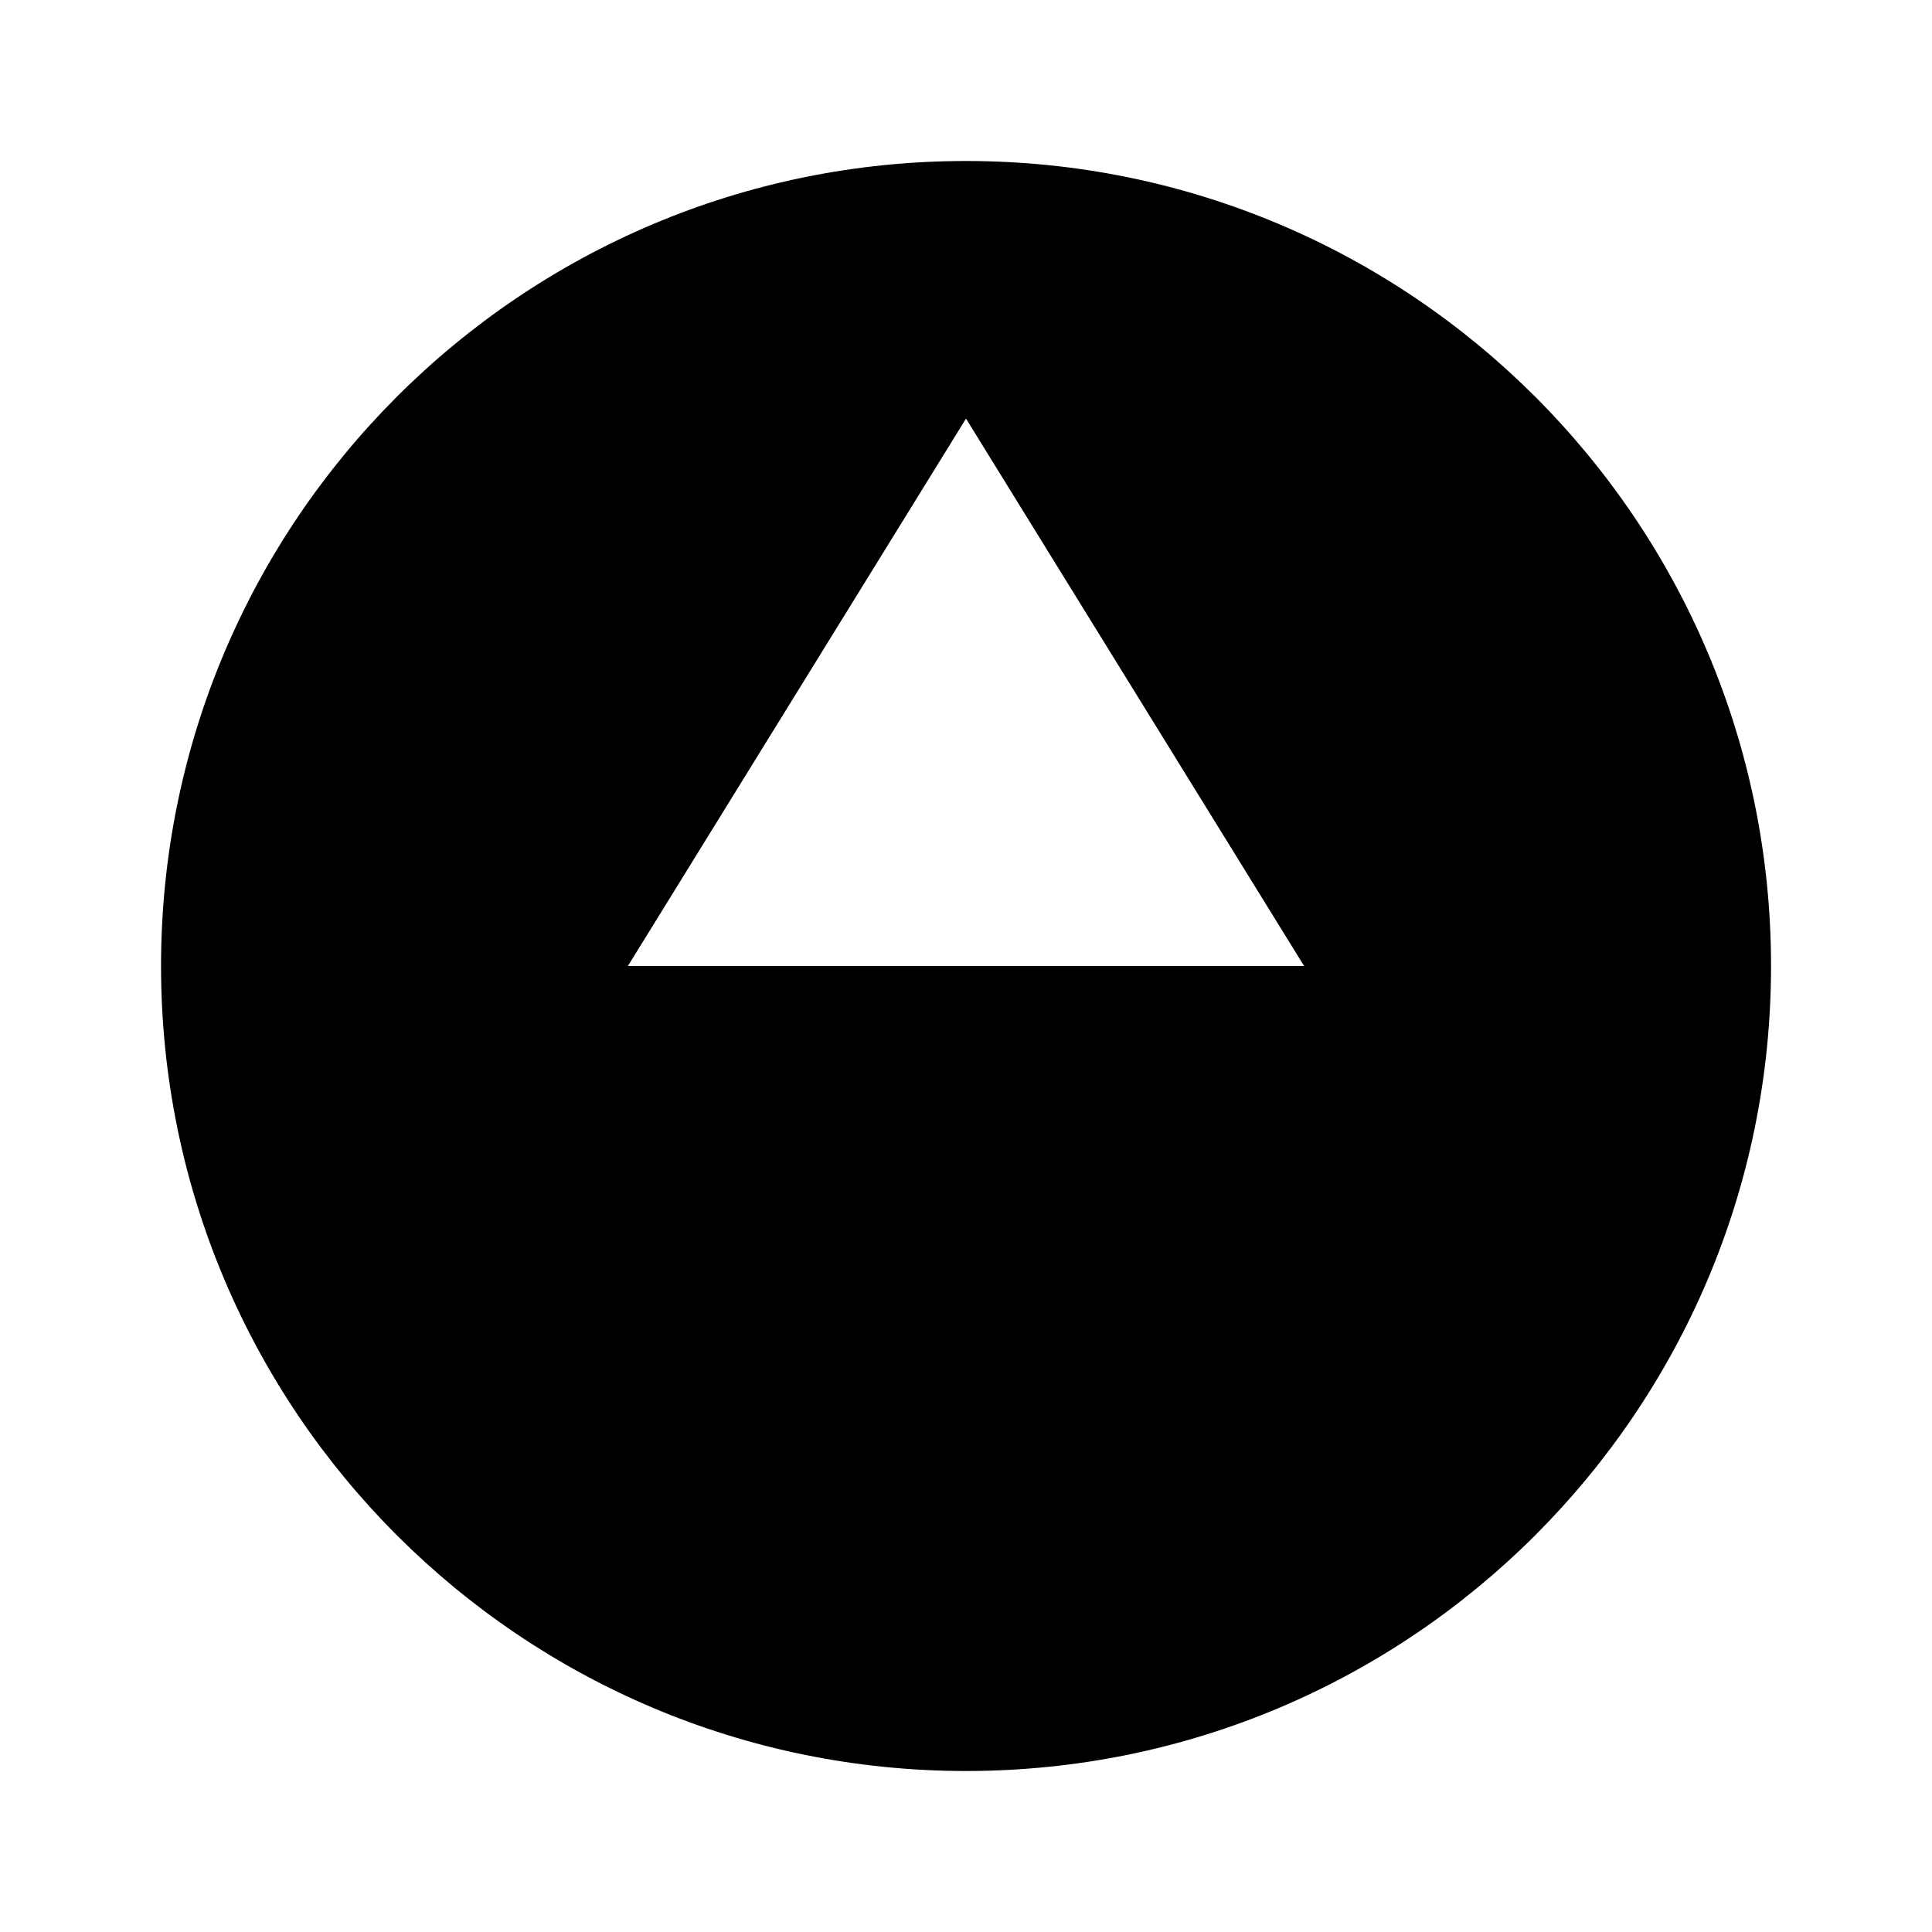
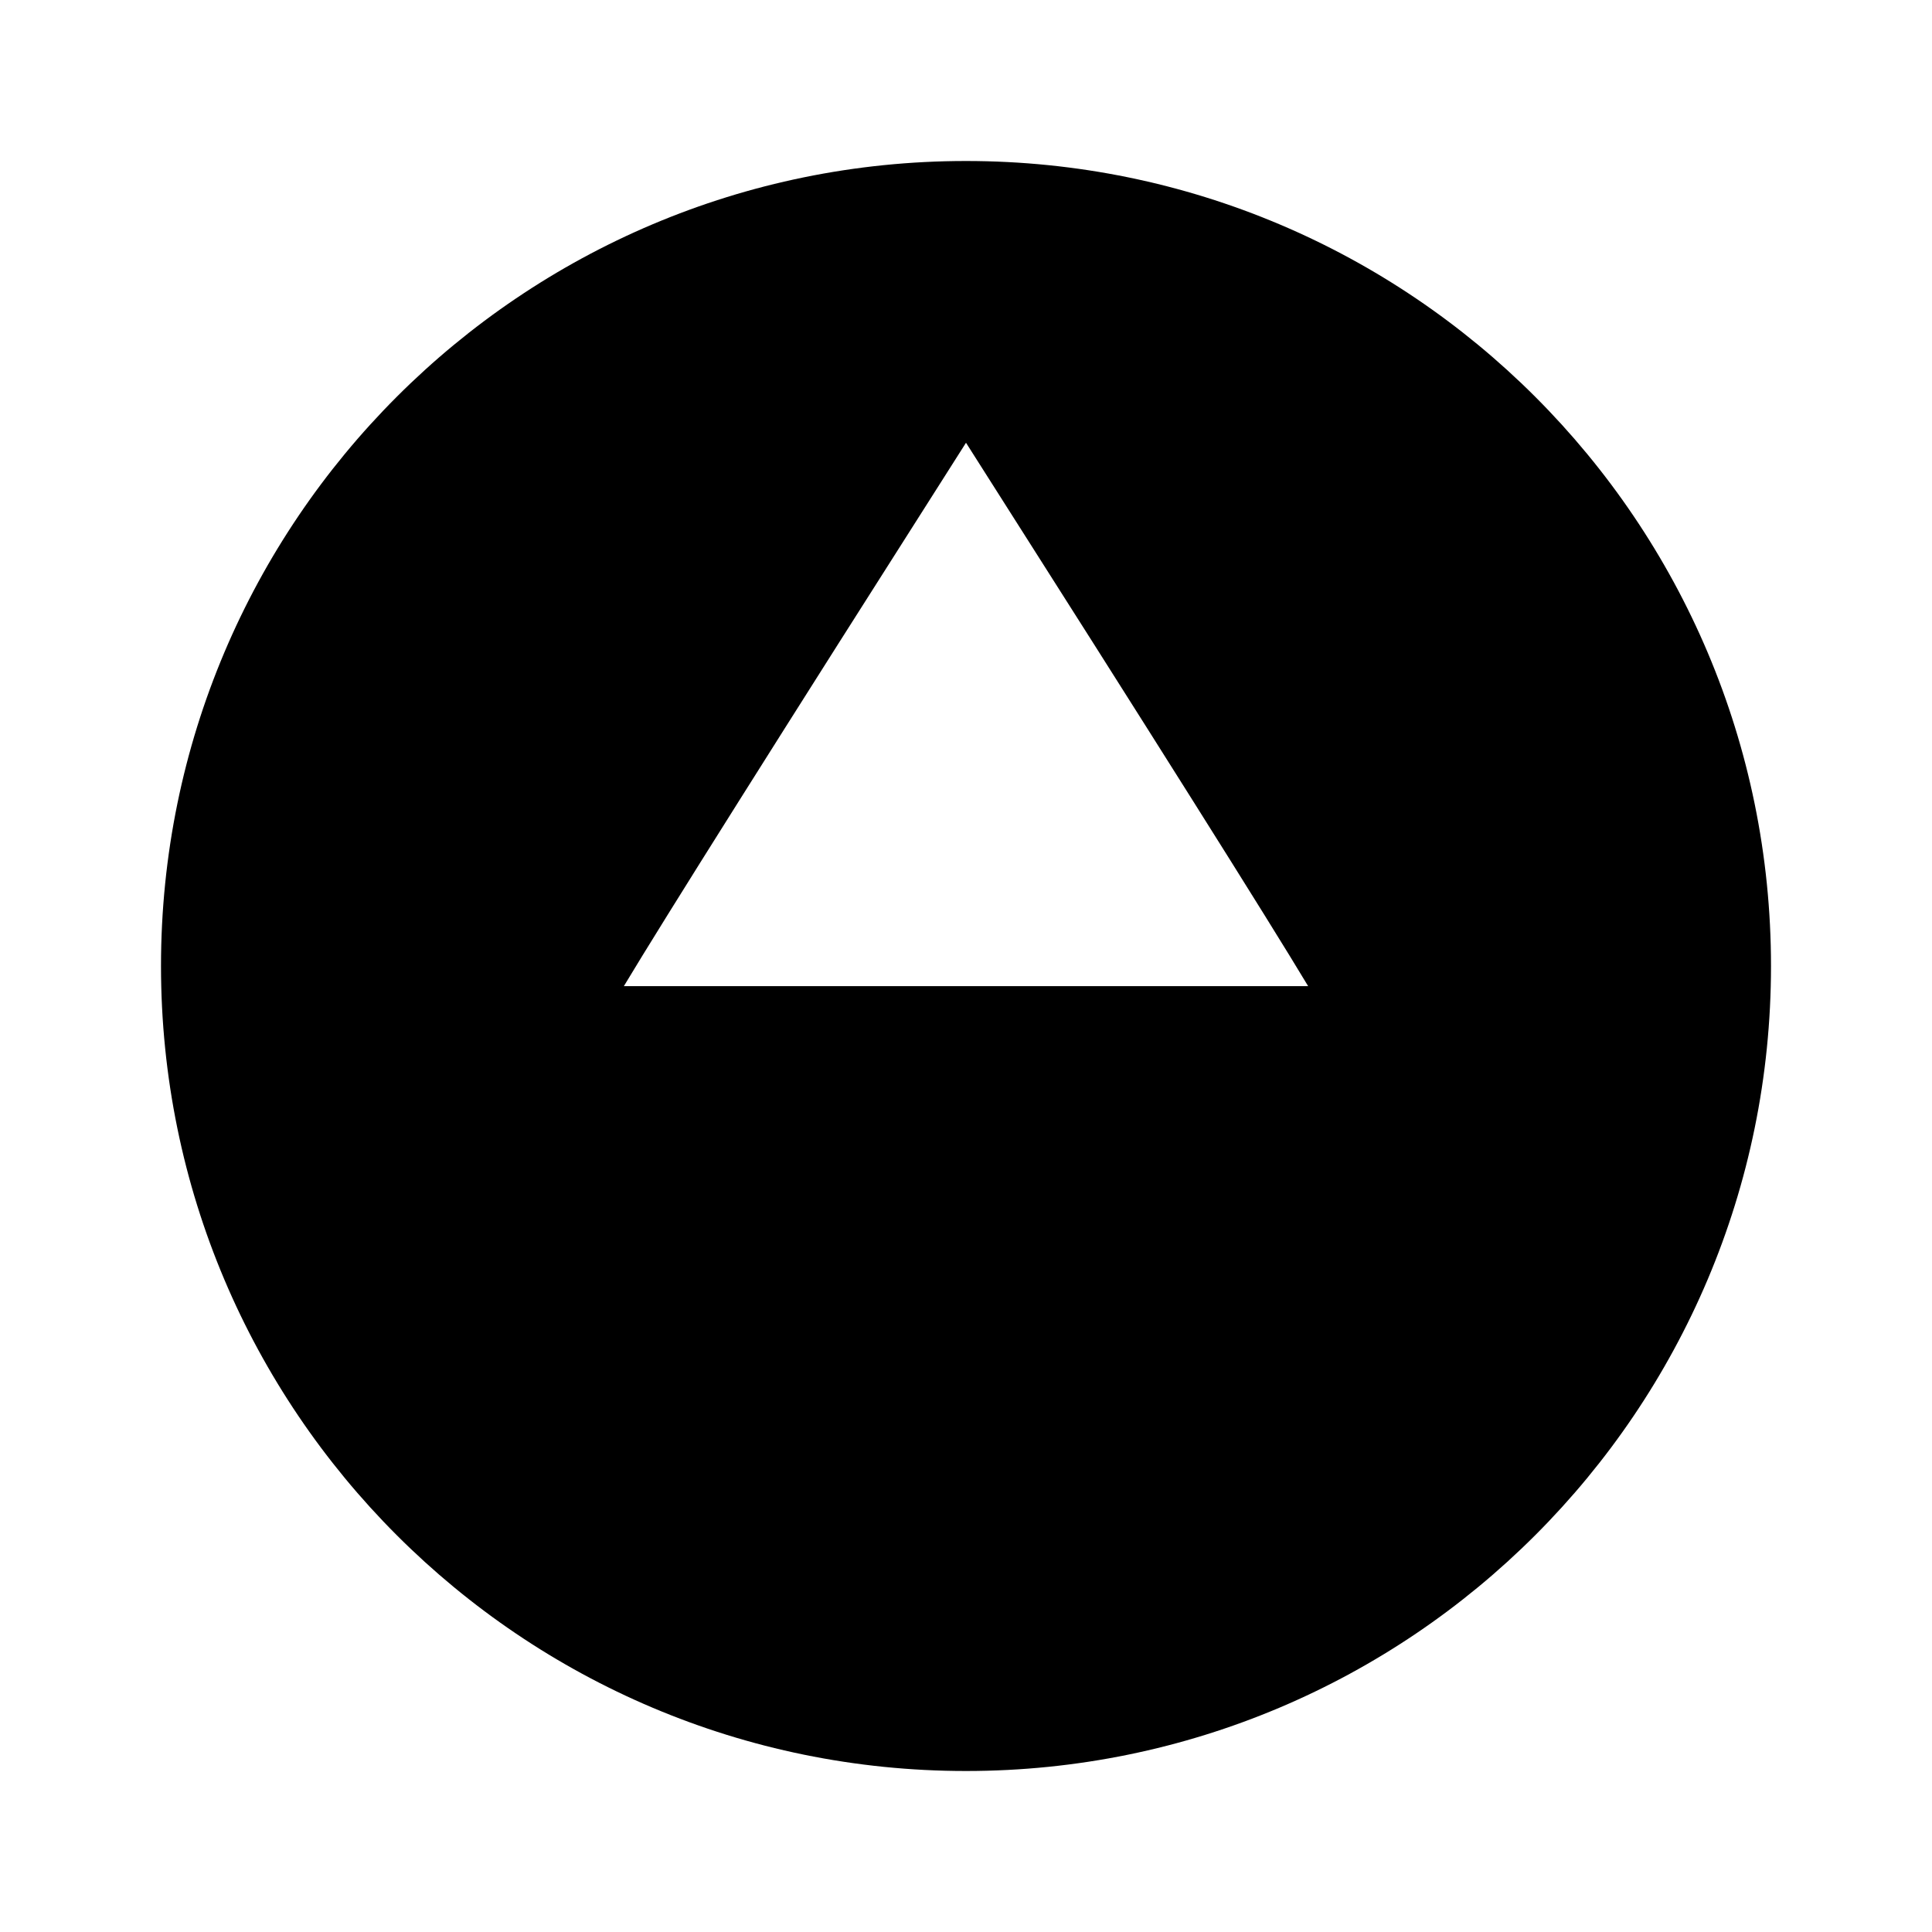
<svg xmlns="http://www.w3.org/2000/svg" viewBox="0 0 24 24" aria-hidden="true">
-   <path fill="currentColor" fill-rule="evenodd" d="M12 2a10 10 0 1 0 .001 20A10 10 0 0 0 12 2zm0 3.2q-4.2 6.8-4.2 6.8h8.4S16.2 12 12 5.2z" />
+   <path fill="currentColor" fill-rule="evenodd" d="M12 2a10 10 0 1 0 0 20 10 10 0 1 0 0-20M12 5.5Q8.5 11 7.75 12.25H16.25Q15.5 11 12 5.5Z" />
</svg>
